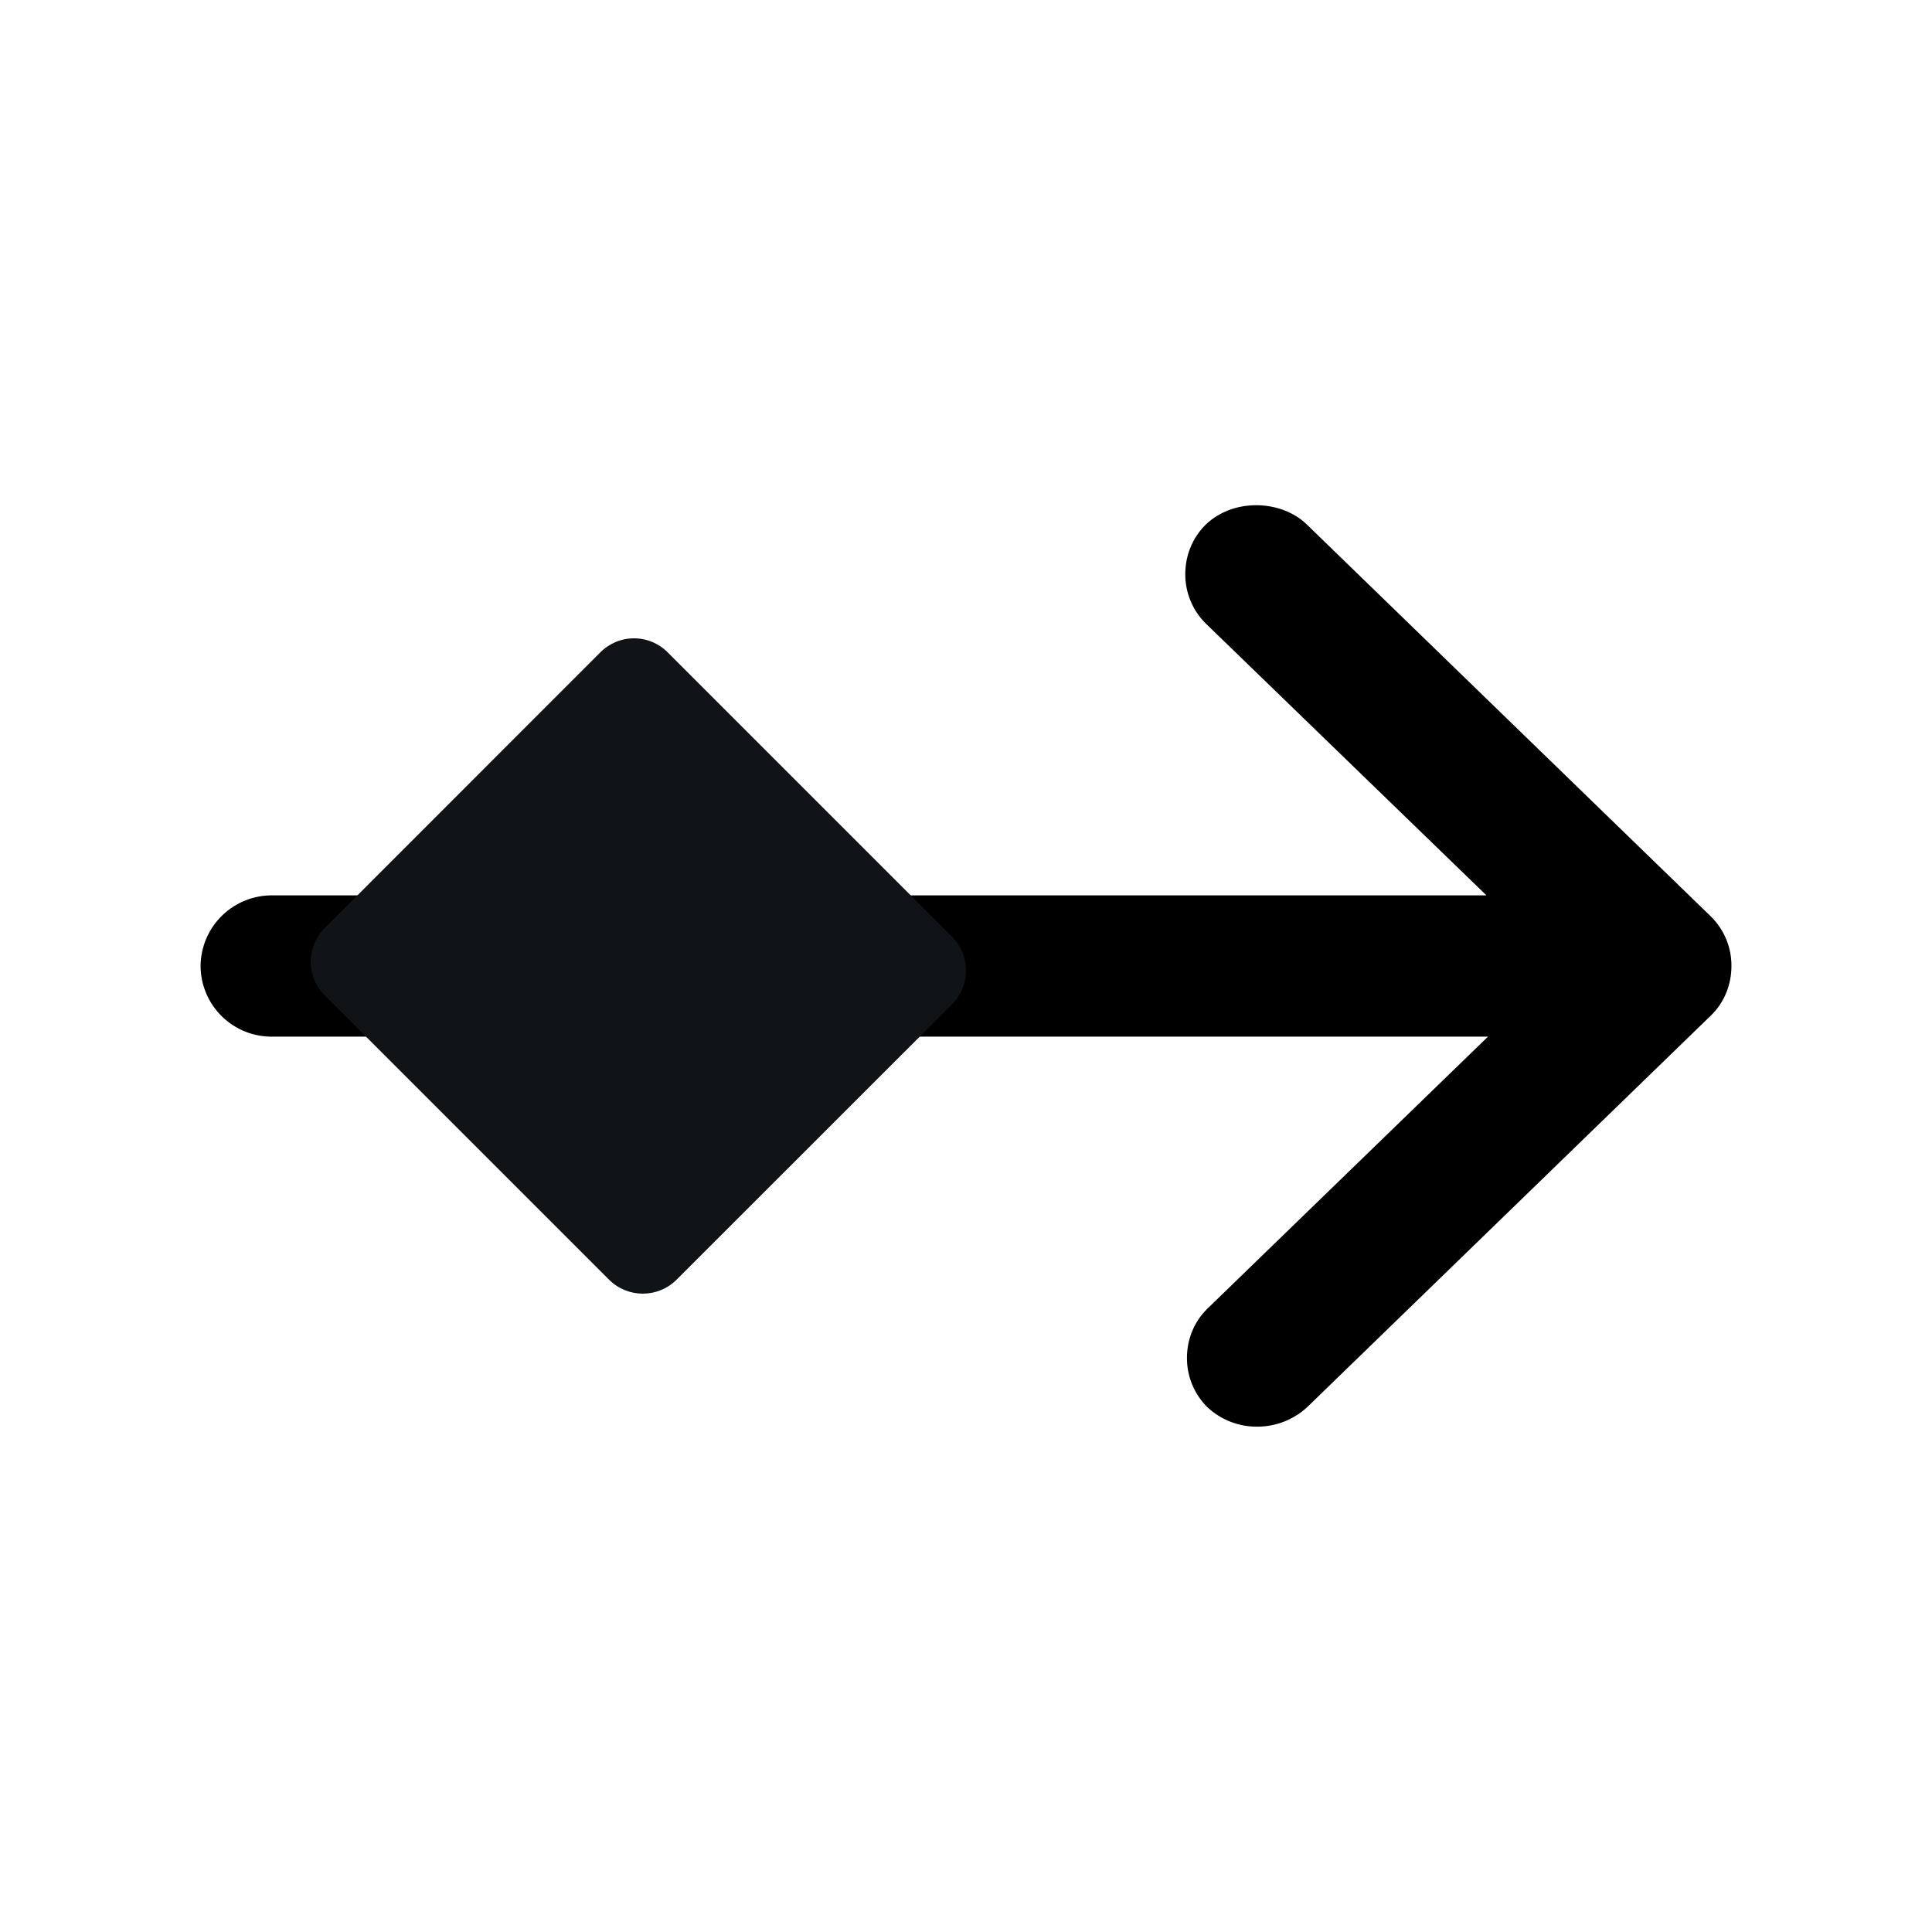
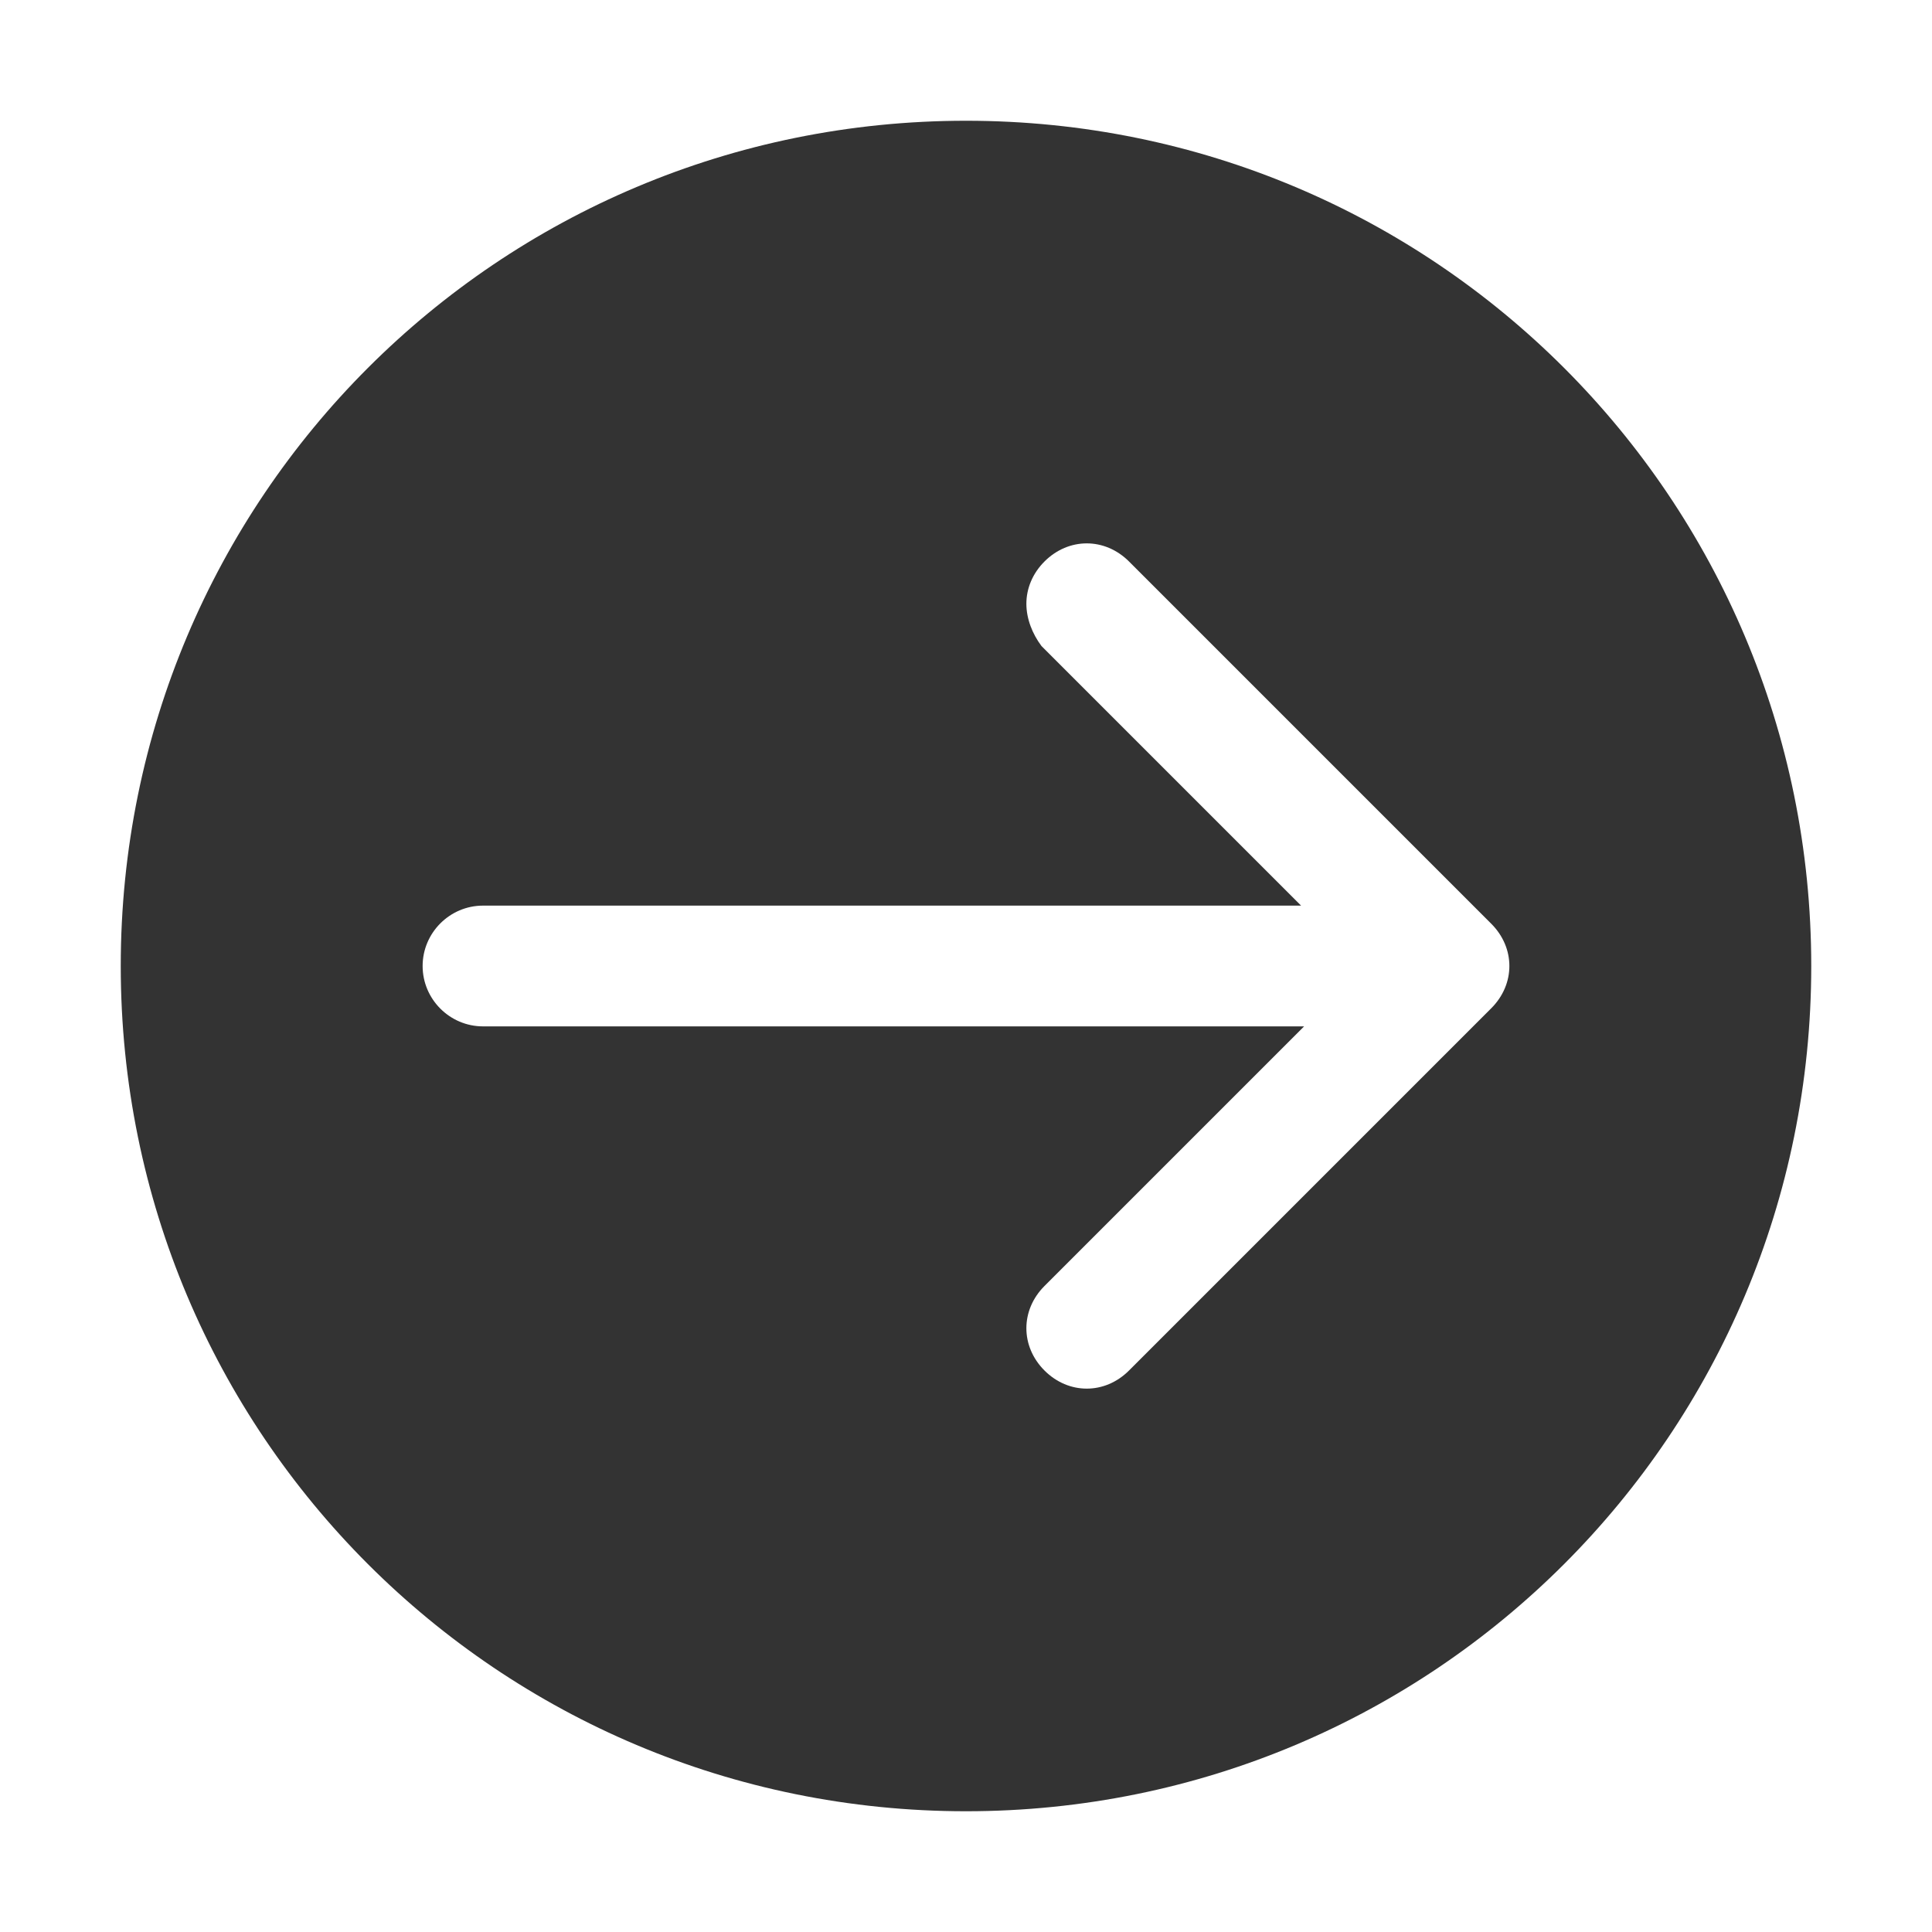
- <svg xmlns="http://www.w3.org/2000/svg" class="icon" viewBox="0 0 1024 1024" version="1.1" width="200" height="200">
-   <path d="M666.688 756.16a38.272 38.272 0 0 1-26.816-10.368 36.48 36.48 0 0 1-10.752-26.176c0-9.472 3.584-18.944 10.752-25.92l148.8-144.256H144.768a37.632 37.632 0 0 1-38.464-37.44 37.76 37.76 0 0 1 38.464-37.44h643.072l-148.864-144.192a36.608 36.608 0 0 1-10.752-26.048c0-9.728 3.648-19.136 10.752-26.176 7.168-6.976 16.96-10.368 26.816-10.368s19.904 3.392 27.008 10.368l214.144 207.744a36.48 36.48 0 0 1 10.752 26.112c0 9.6-3.584 19.136-10.752 26.112l-214.144 207.744a38.976 38.976 0 0 1-26.112 10.304">
- 
-     </path>
-   <path d="M358.592 678.272a25.344 25.344 0 0 1-35.776 0l-150.656-150.656a25.152 25.152 0 0 1 0-35.776l145.984-146.048a25.152 25.152 0 0 1 35.776 0l150.656 150.656a25.408 25.408 0 0 1 0 35.904l-145.984 145.92z" fill="#101317">
- 
-     </path>
+ <svg xmlns="http://www.w3.org/2000/svg" t="1708083027826" class="icon" viewBox="0 0 1024 1024" version="1.1" p-id="25919" width="200" height="200">
+   <path d="M960 512C960 264 760 64 512 64S64 264 64 512s200 448 448 448 448-200 448-448zM553.6 726.4c-6.4-6.4-9.6-14.4-9.6-22.4s3.2-16 9.6-22.4l137.6-137.6H256c-17.6 0-32-14.4-32-32s14.4-32 32-32h433.6l-137.6-137.6c-4.8-6.4-8-14.4-8-22.4s3.2-16 9.6-22.4c12.8-12.8 32-12.8 44.8 0l192 192c6.4 6.4 9.6 14.4 9.6 22.4 0 8-3.2 16-9.6 22.4l-192 192c-12.8 12.8-32 12.8-44.8 0z" fill="#333333" p-id="25920" />
</svg>
